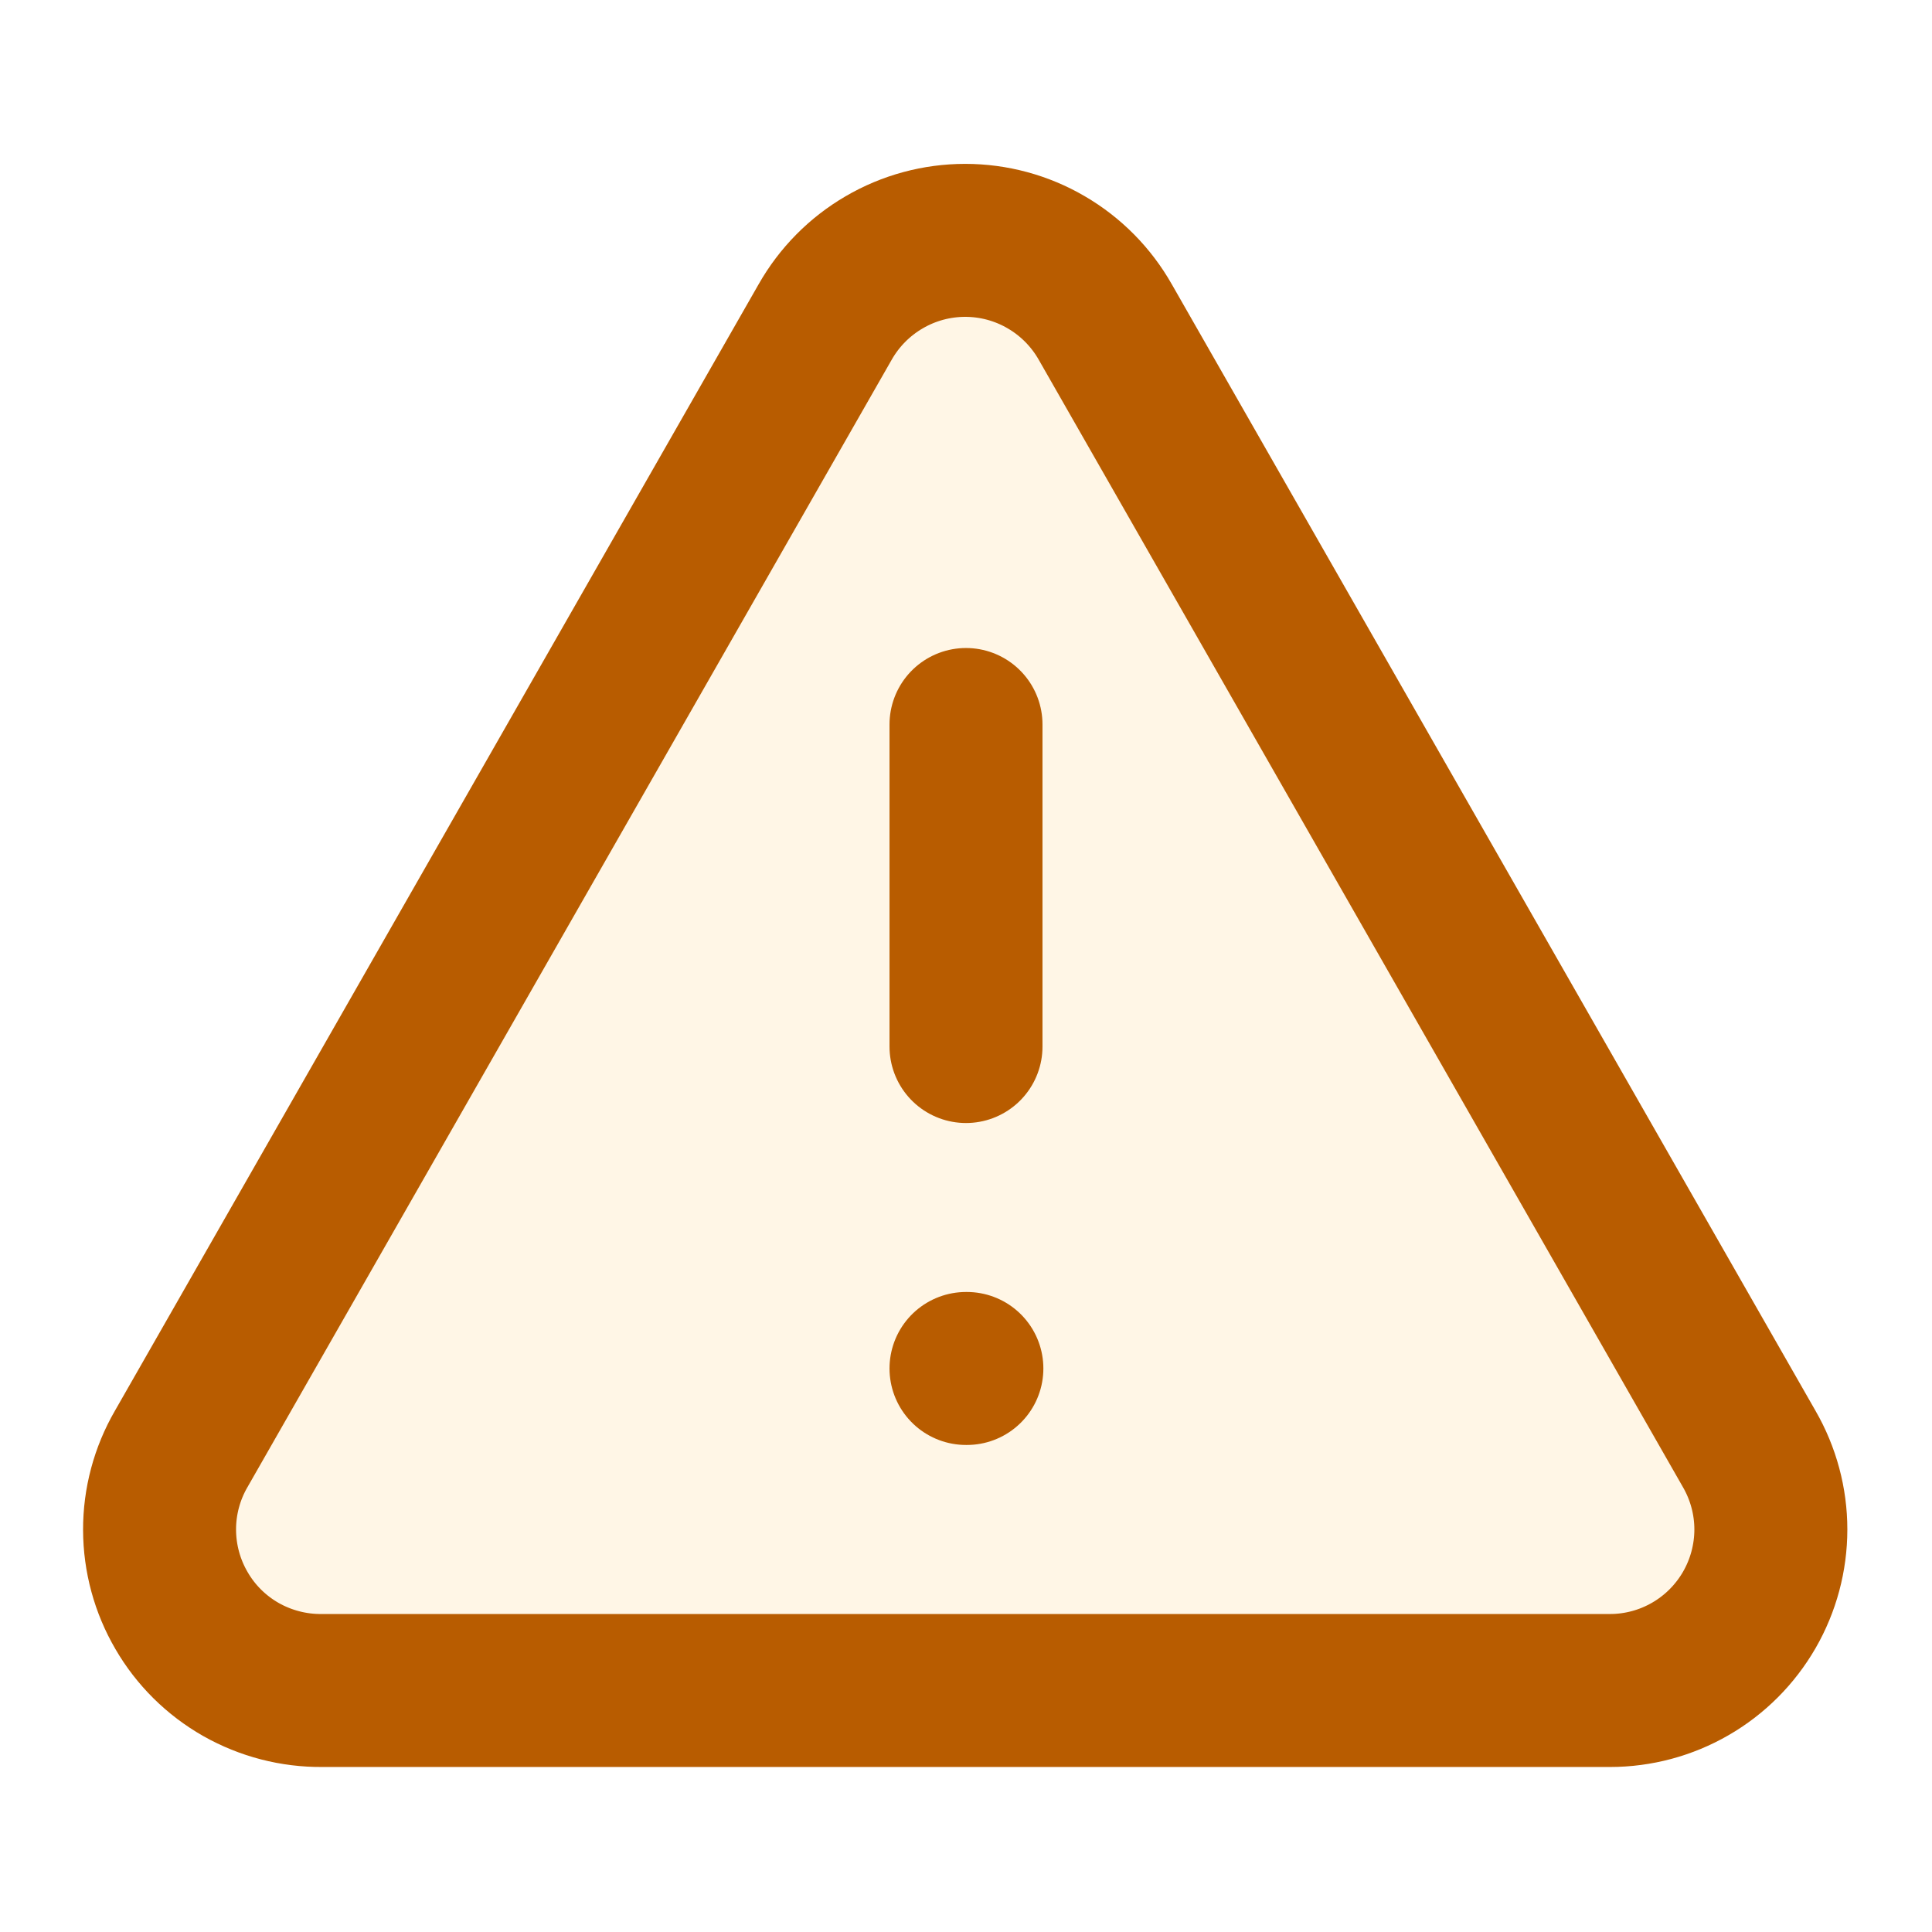
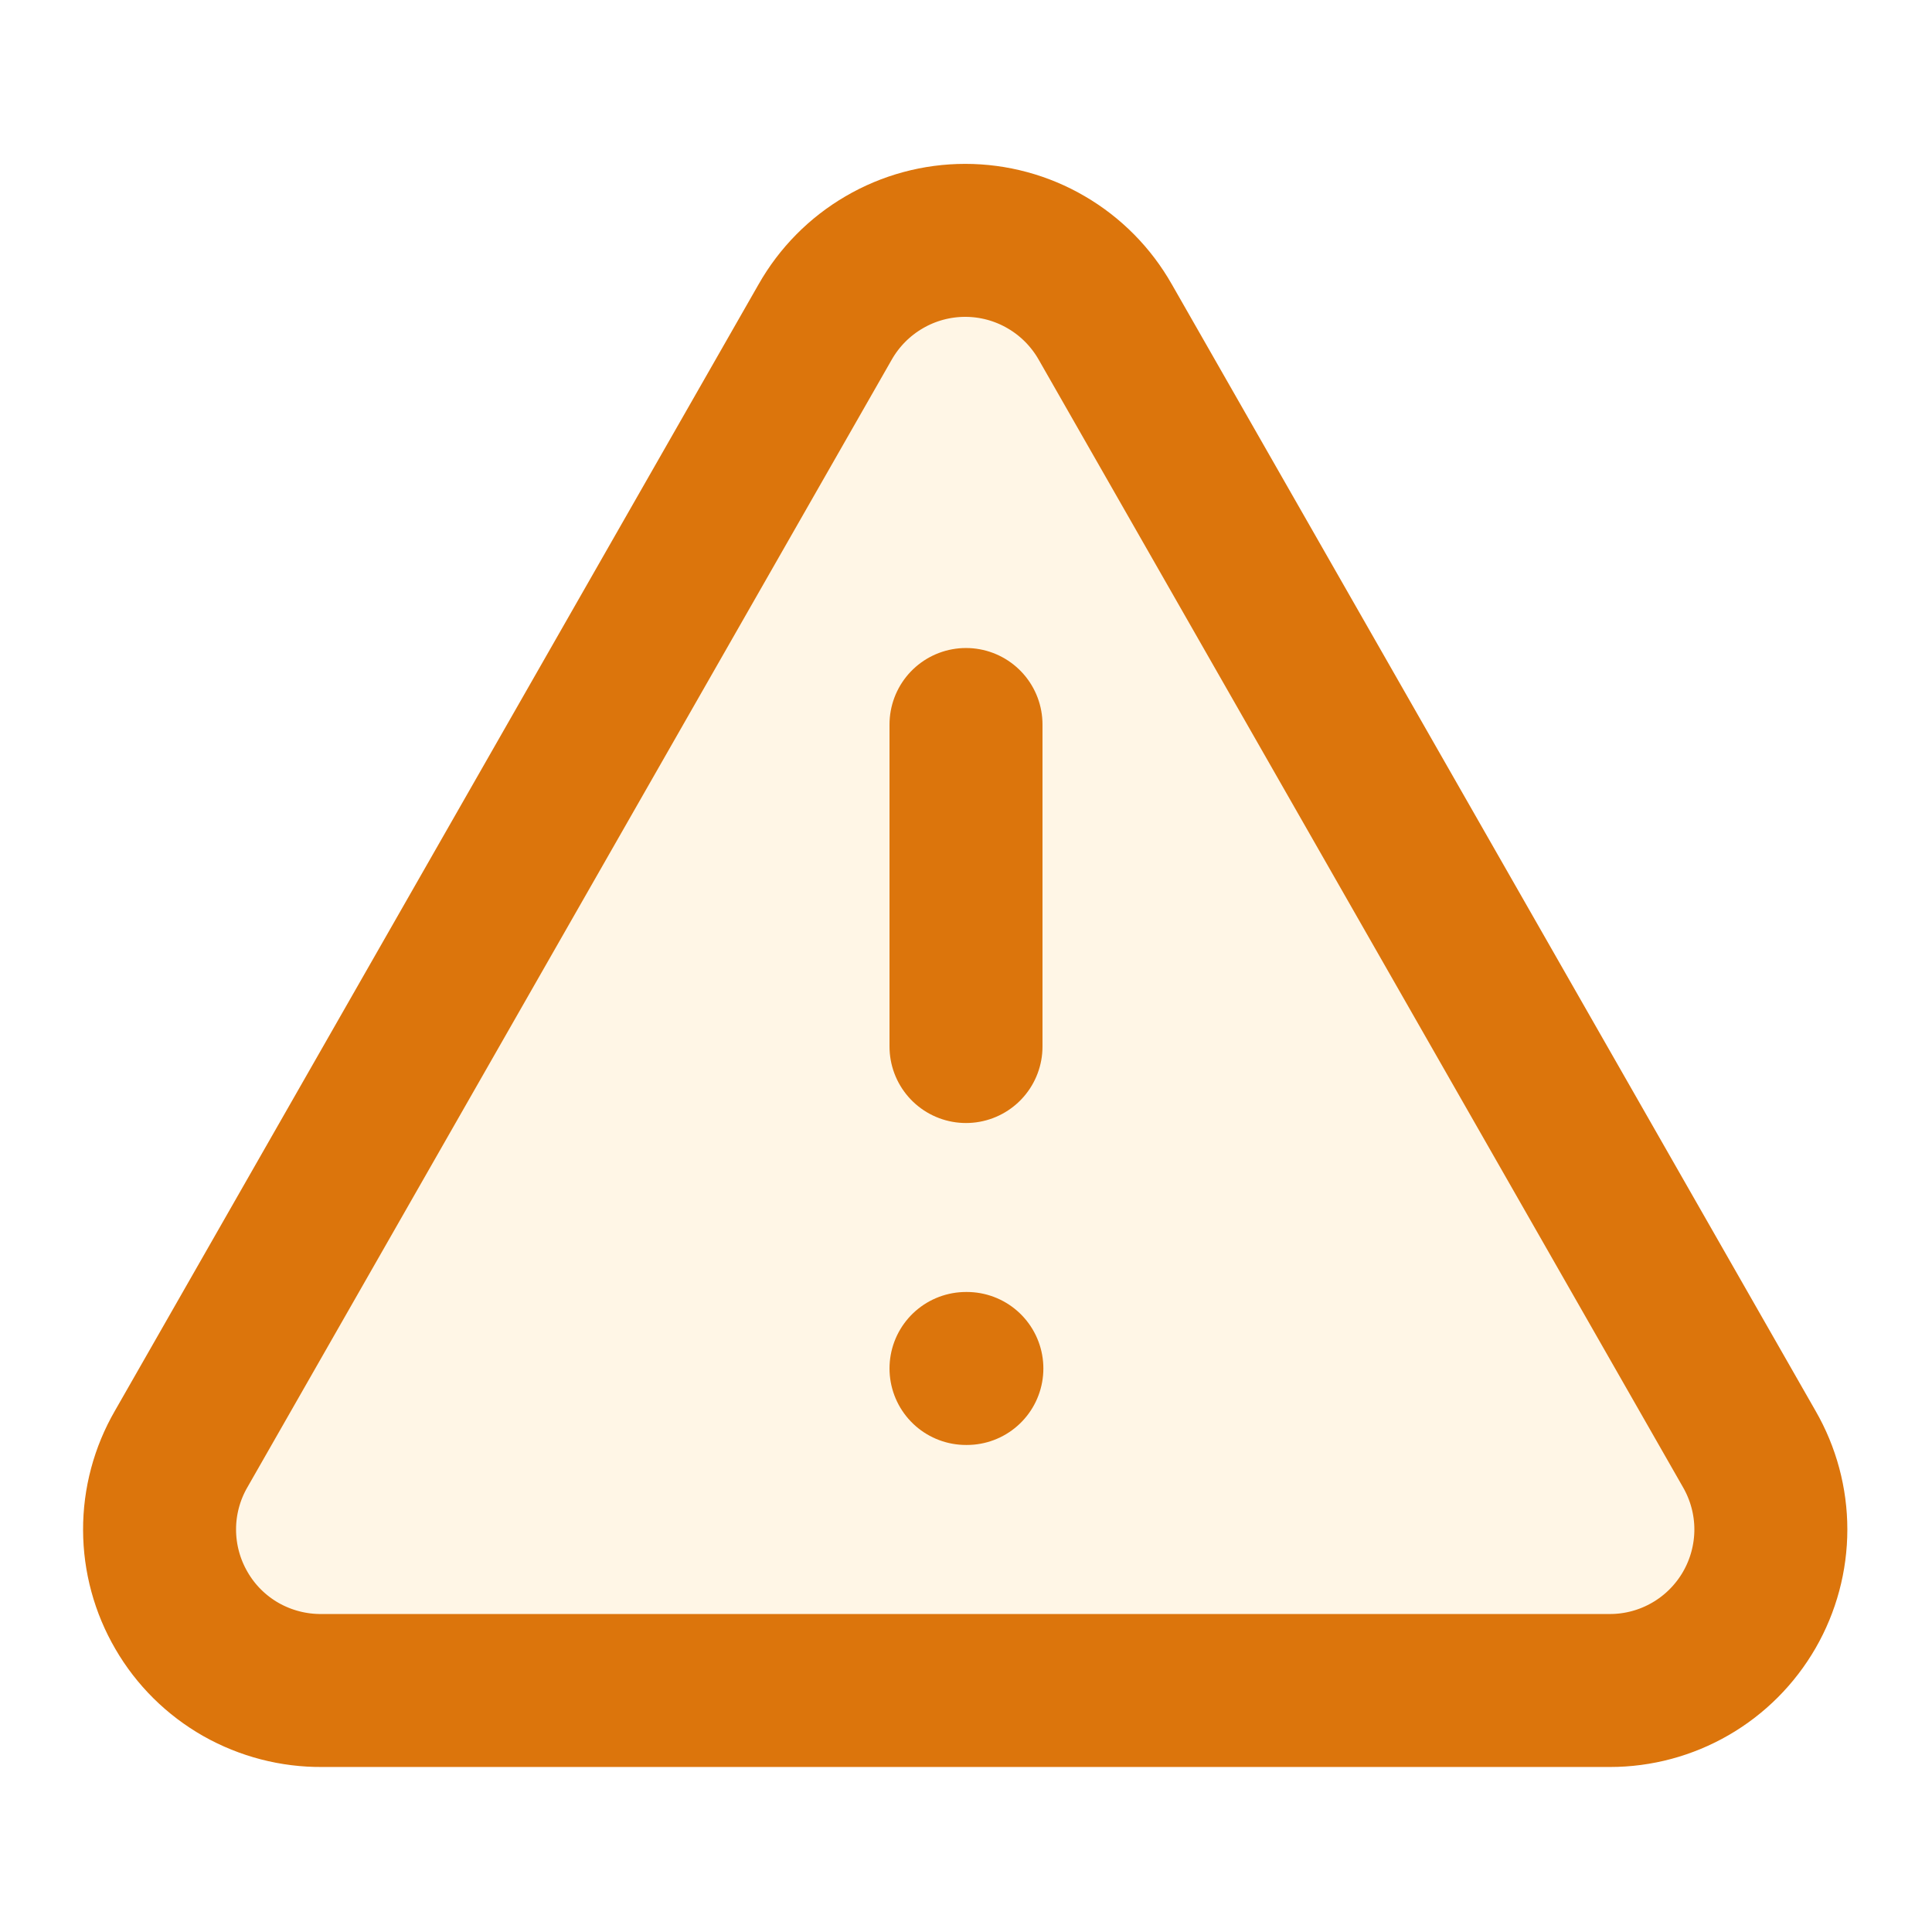
<svg xmlns="http://www.w3.org/2000/svg" width="22" height="22" viewBox="0 0 22 22" fill="none">
-   <path d="M19.919 16.5L12.586 3.667C12.426 3.385 12.194 3.15 11.914 2.987C11.634 2.823 11.315 2.737 10.991 2.737C10.667 2.737 10.348 2.823 10.068 2.987C9.788 3.15 9.556 3.385 9.396 3.667L2.063 16.5C1.901 16.78 1.816 17.098 1.817 17.421C1.818 17.744 1.904 18.061 2.067 18.34C2.229 18.62 2.463 18.851 2.744 19.011C3.025 19.17 3.344 19.253 3.667 19.25H18.333C18.655 19.25 18.971 19.165 19.249 19.004C19.528 18.843 19.759 18.611 19.92 18.332C20.08 18.054 20.165 17.738 20.165 17.416C20.165 17.095 20.08 16.779 19.919 16.5Z" fill="#FFF6E6" stroke-width="1.742" stroke-linecap="round" stroke-linejoin="round" stroke="#B85C00" />
-   <path d="M11 8.25V11.917" stroke-width="1.742" stroke-linecap="round" stroke-linejoin="round" stroke="#B85C00" />
-   <path d="M11 15.583H11.01" stroke-width="1.742" stroke-linecap="round" stroke-linejoin="round" stroke="#B85C00" />
+   <path d="M19.919 16.5L12.586 3.667C12.426 3.385 12.194 3.15 11.914 2.987C11.634 2.823 11.315 2.737 10.991 2.737C10.667 2.737 10.348 2.823 10.068 2.987C9.788 3.15 9.556 3.385 9.396 3.667L2.063 16.5C1.901 16.78 1.816 17.098 1.817 17.421C1.818 17.744 1.904 18.061 2.067 18.34C2.229 18.62 2.463 18.851 2.744 19.011C3.025 19.17 3.344 19.253 3.667 19.25H18.333C18.655 19.25 18.971 19.165 19.249 19.004C19.528 18.843 19.759 18.611 19.92 18.332C20.08 18.054 20.165 17.738 20.165 17.416C20.165 17.095 20.08 16.779 19.919 16.5Z" fill="#FFF6E6" stroke-width="1.742" stroke-linecap="round" stroke-linejoin="round" stroke="#DC750C" />
+   <path d="M11 8.25V11.917" stroke-width="1.742" stroke-linecap="round" stroke-linejoin="round" stroke="#DC750C" />
+   <path d="M11 15.583H11.01" stroke-width="1.742" stroke-linecap="round" stroke-linejoin="round" stroke="#DC750C" />
</svg>
